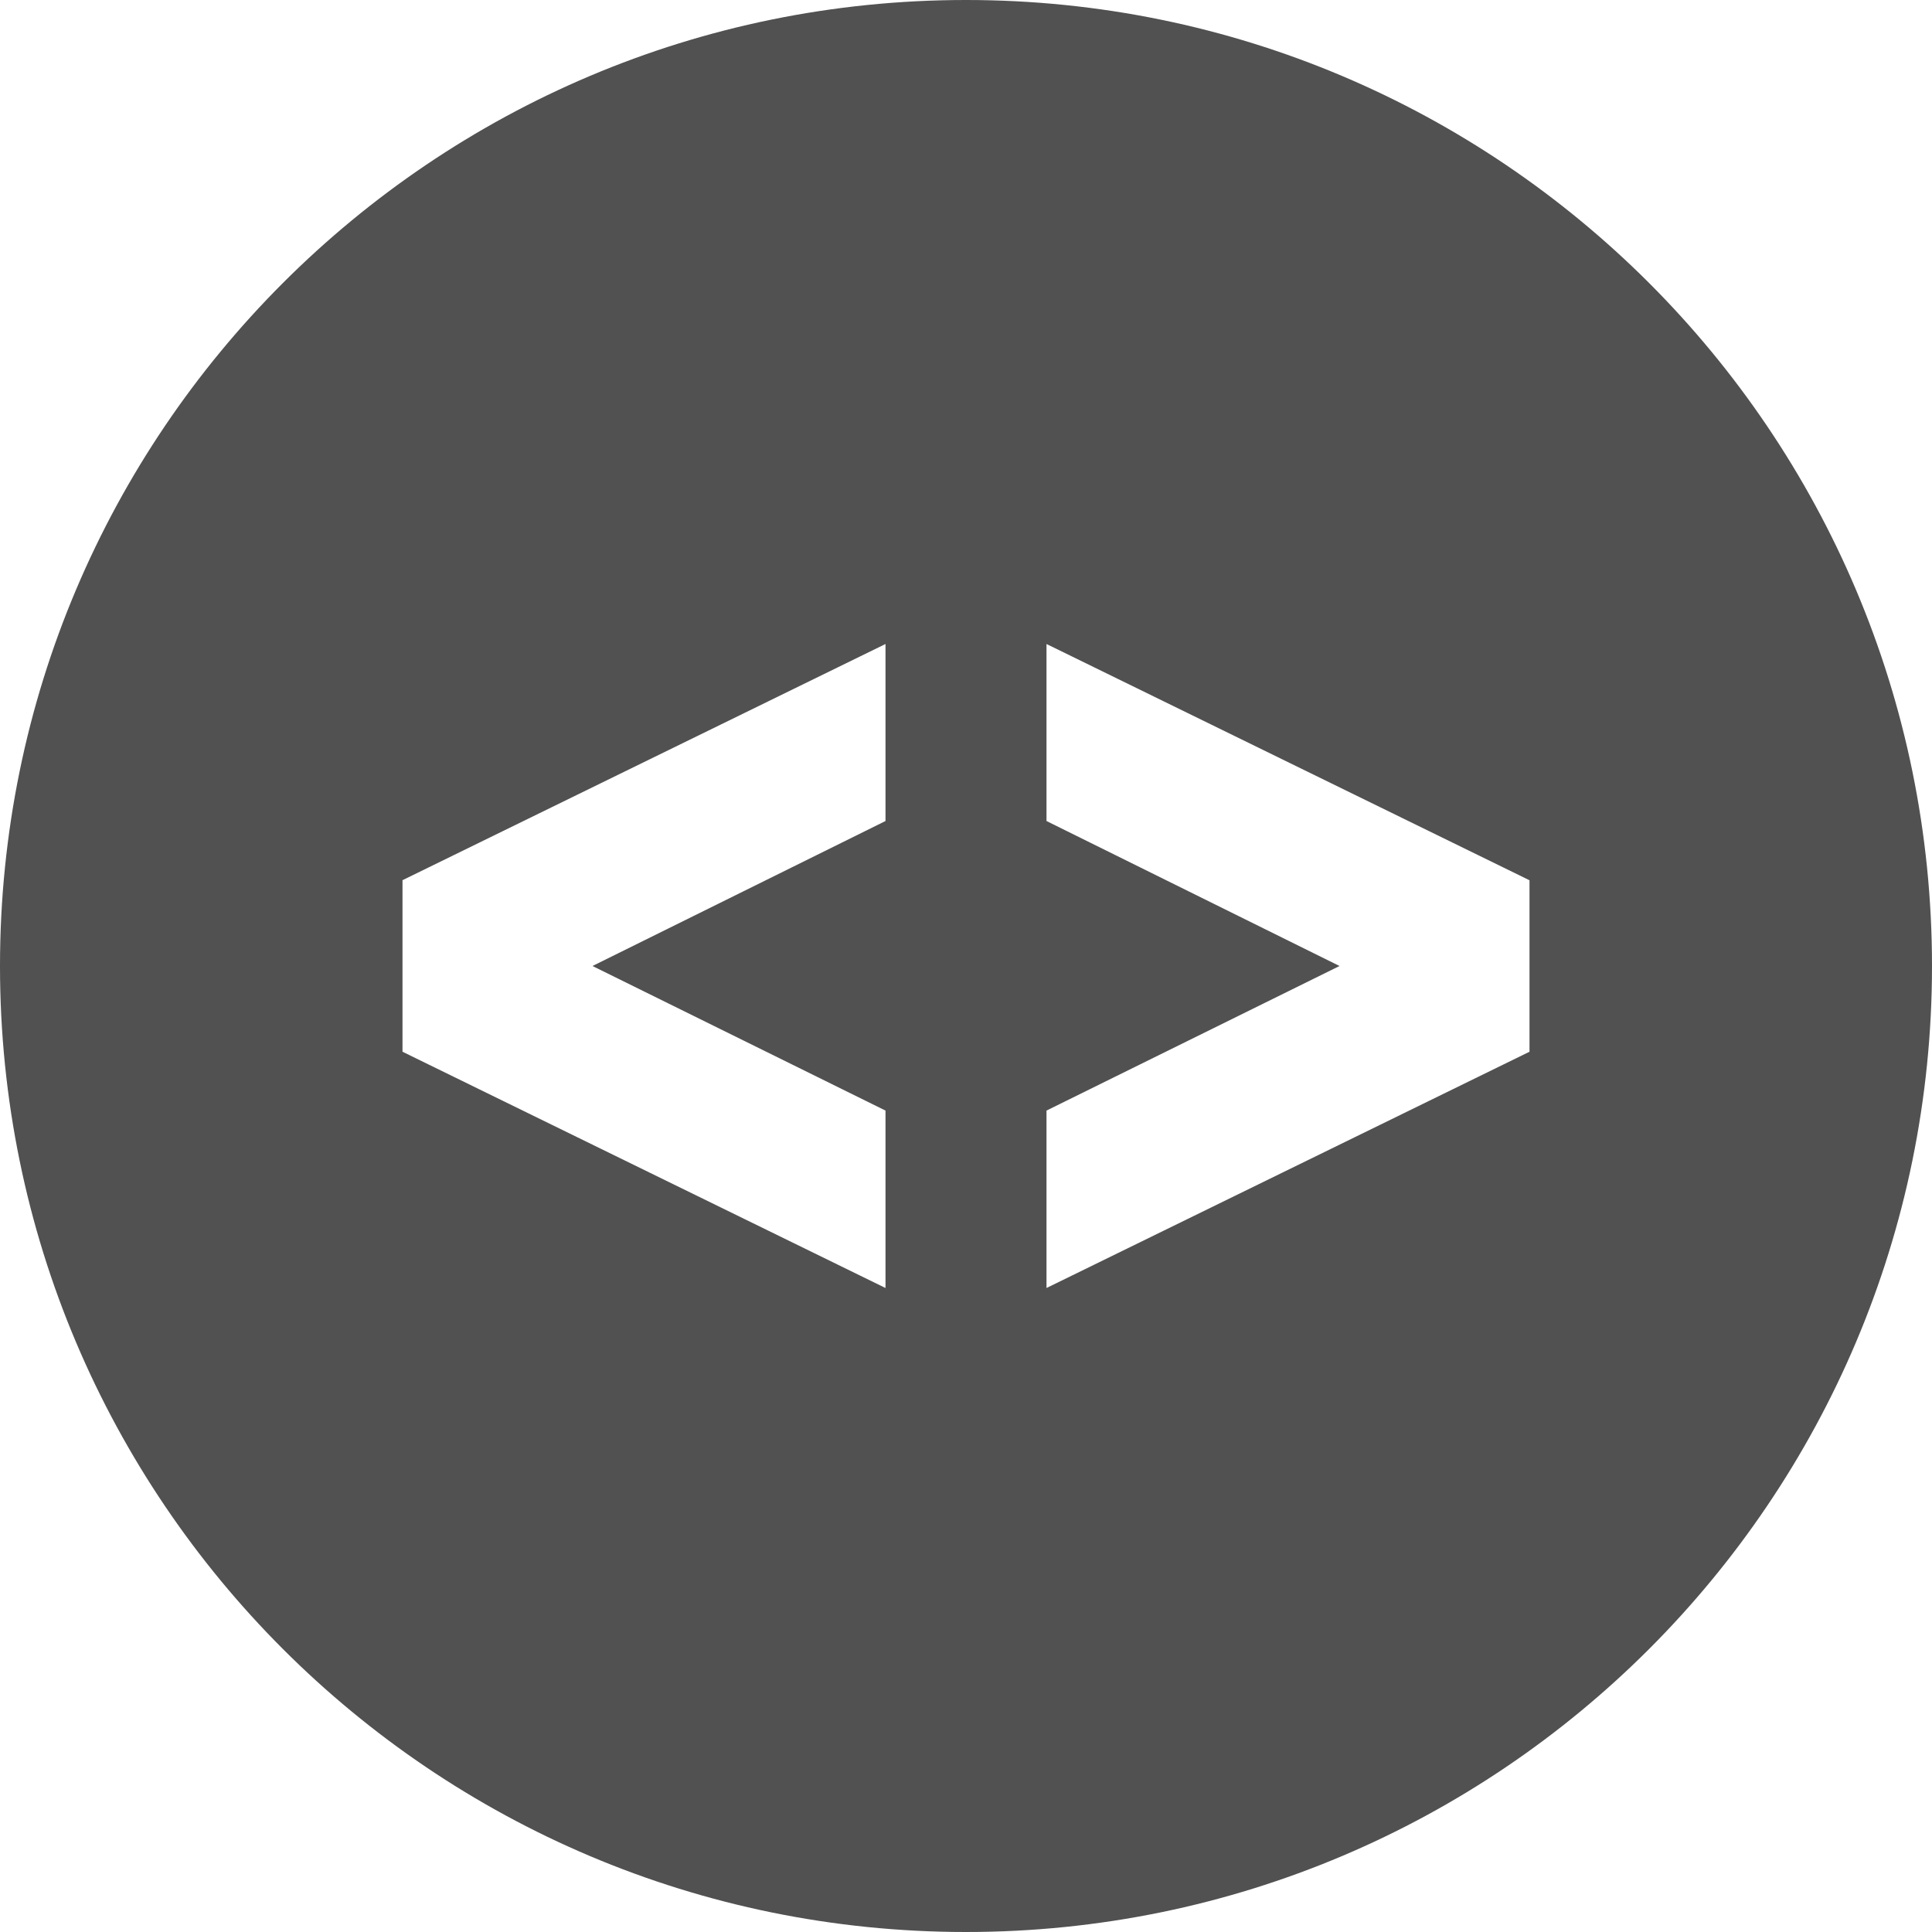
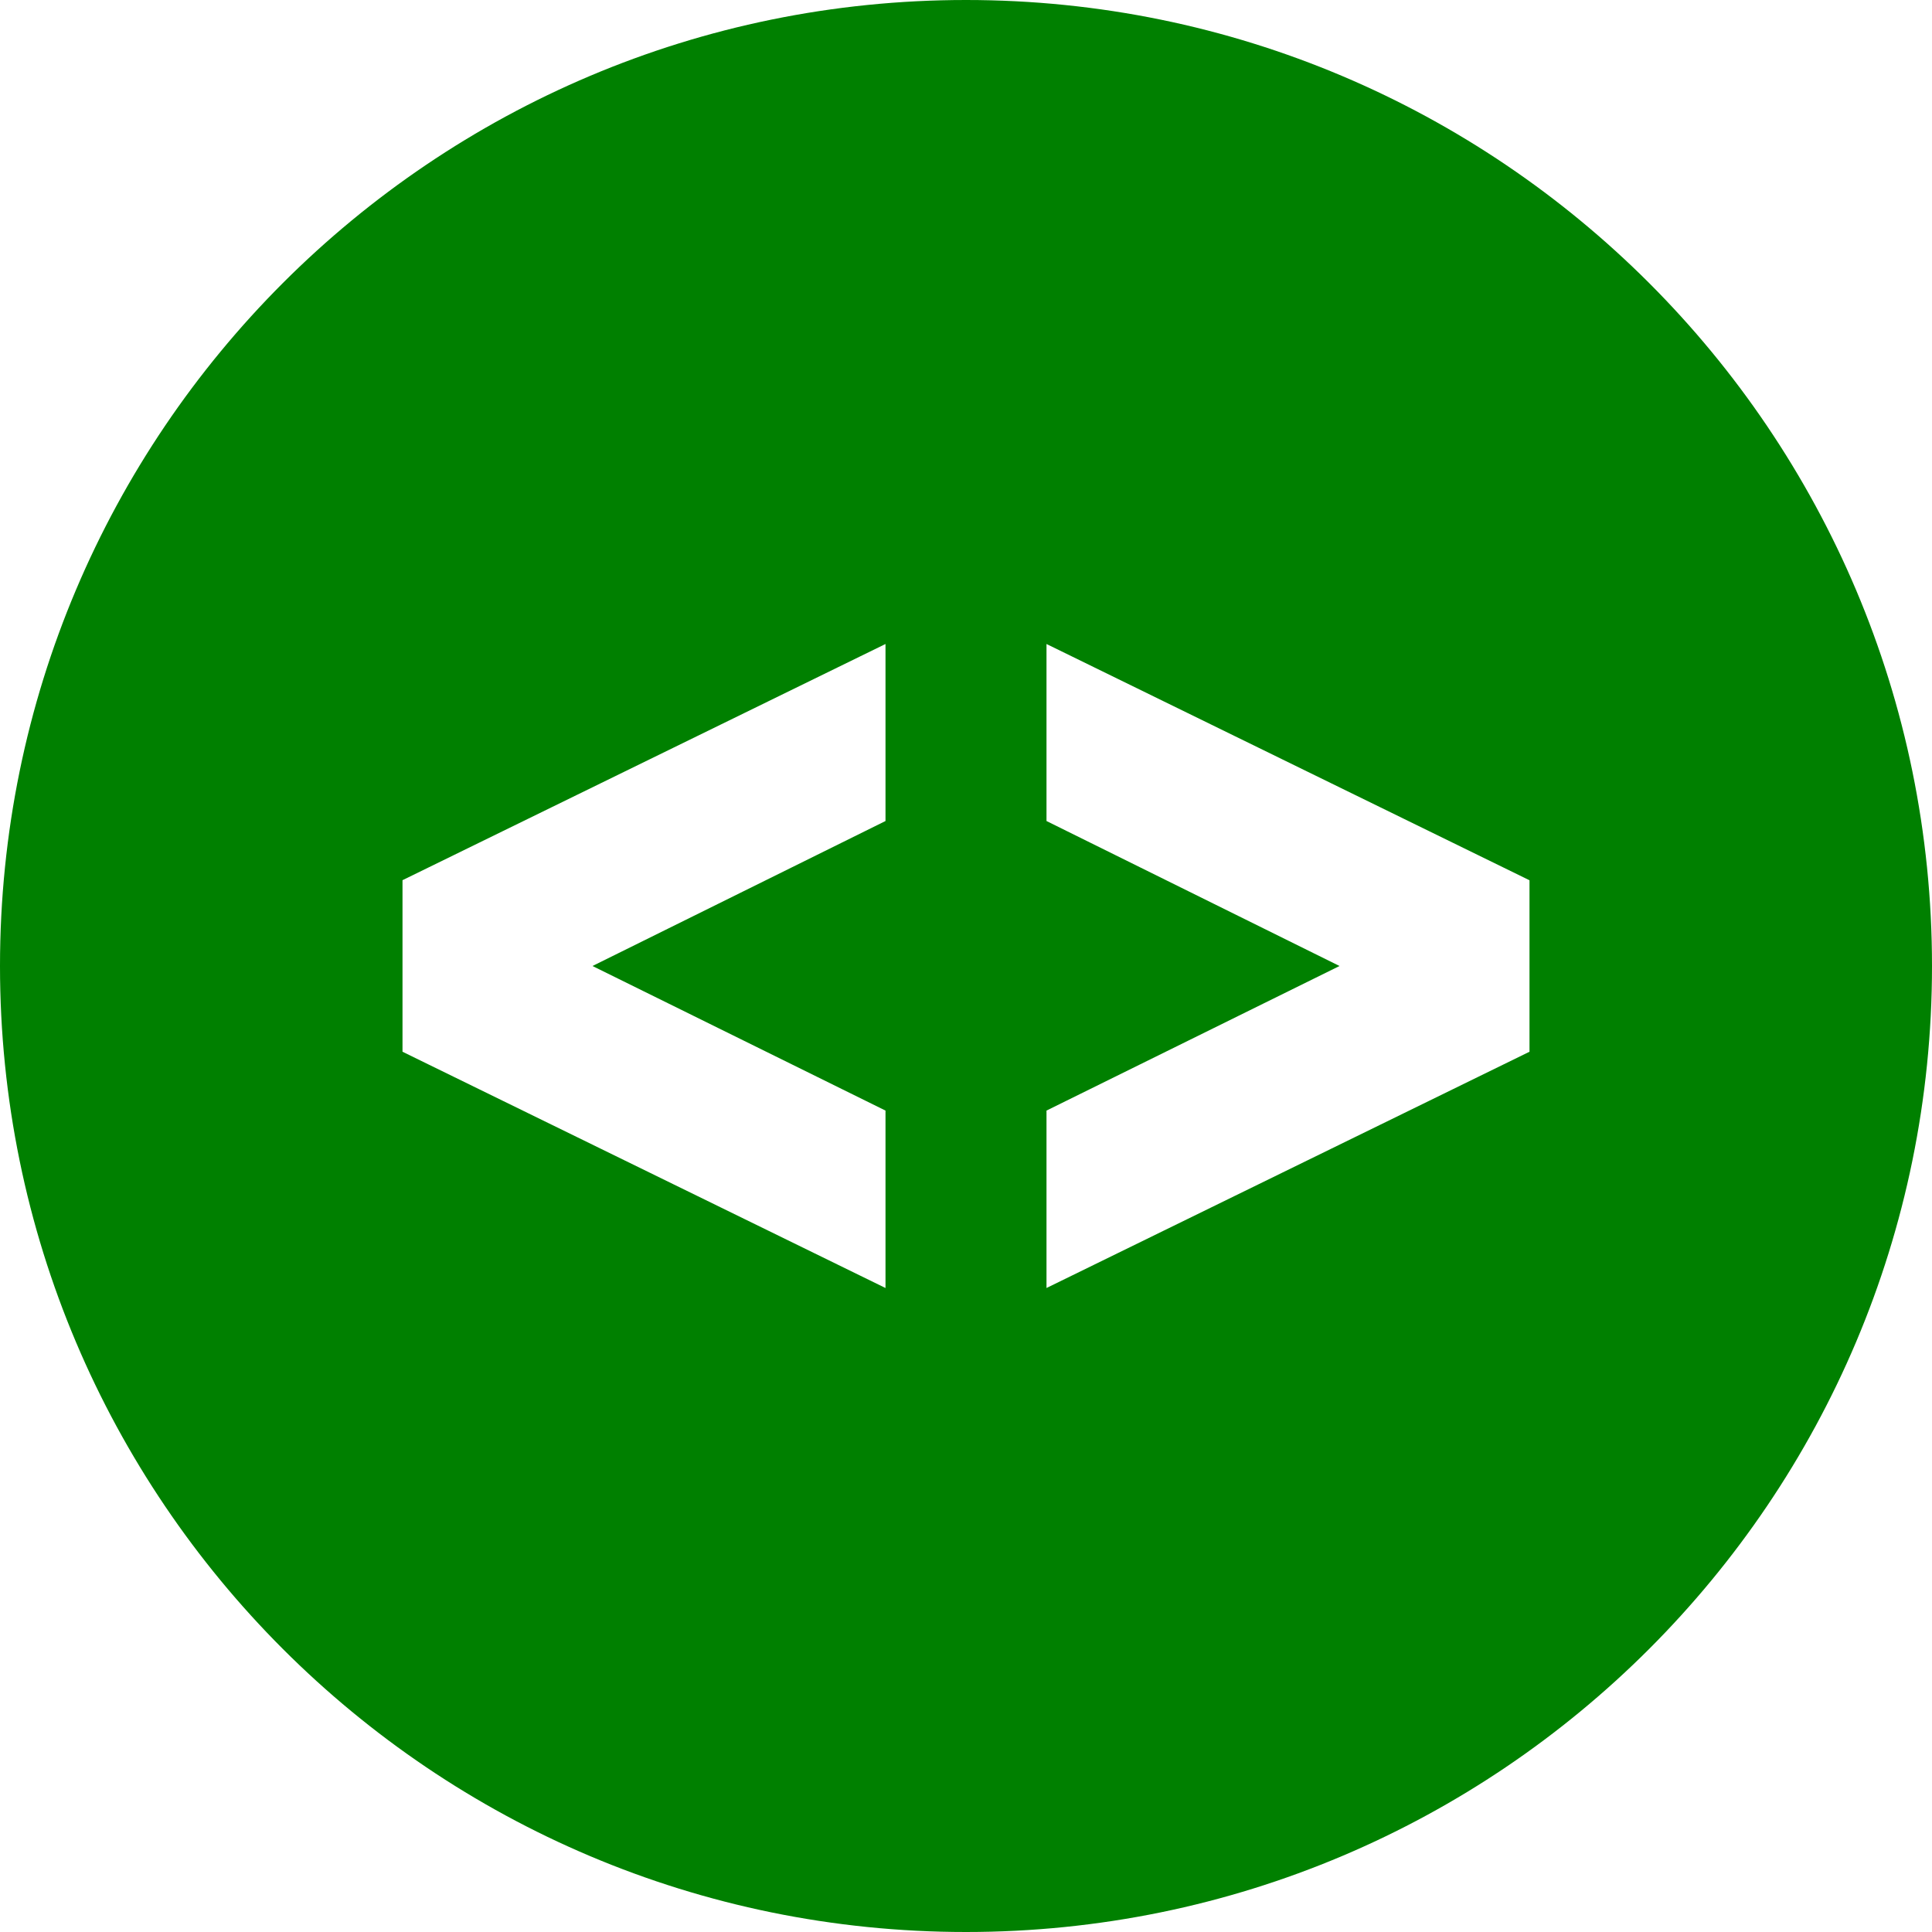
<svg xmlns="http://www.w3.org/2000/svg" width="48" height="48" viewBox="0 0 48 48" fill="none">
-   <path d="M24 0C10.746 0 0 10.746 0 24C0 37.254 10.746 48 24 48C37.254 48 48 37.254 48 24C48 10.746 37.254 0 24 0ZM22 20.398L14.72 24L22 27.592V32L10 26.13V21.868L22 16V20.398ZM38 26.13L26 32V27.592L33.28 24L26 20.398V16L38 21.87V26.13Z" fill="#515151" />
+   <path d="M24 0C10.746 0 0 10.746 0 24C0 37.254 10.746 48 24 48C37.254 48 48 37.254 48 24C48 10.746 37.254 0 24 0ZM22 20.398L14.72 24L22 27.592V32L10 26.13V21.868L22 16V20.398ZM38 26.13L26 32V27.592L33.28 24L26 20.398V16L38 21.87V26.13Z" fill="green" />
</svg>
